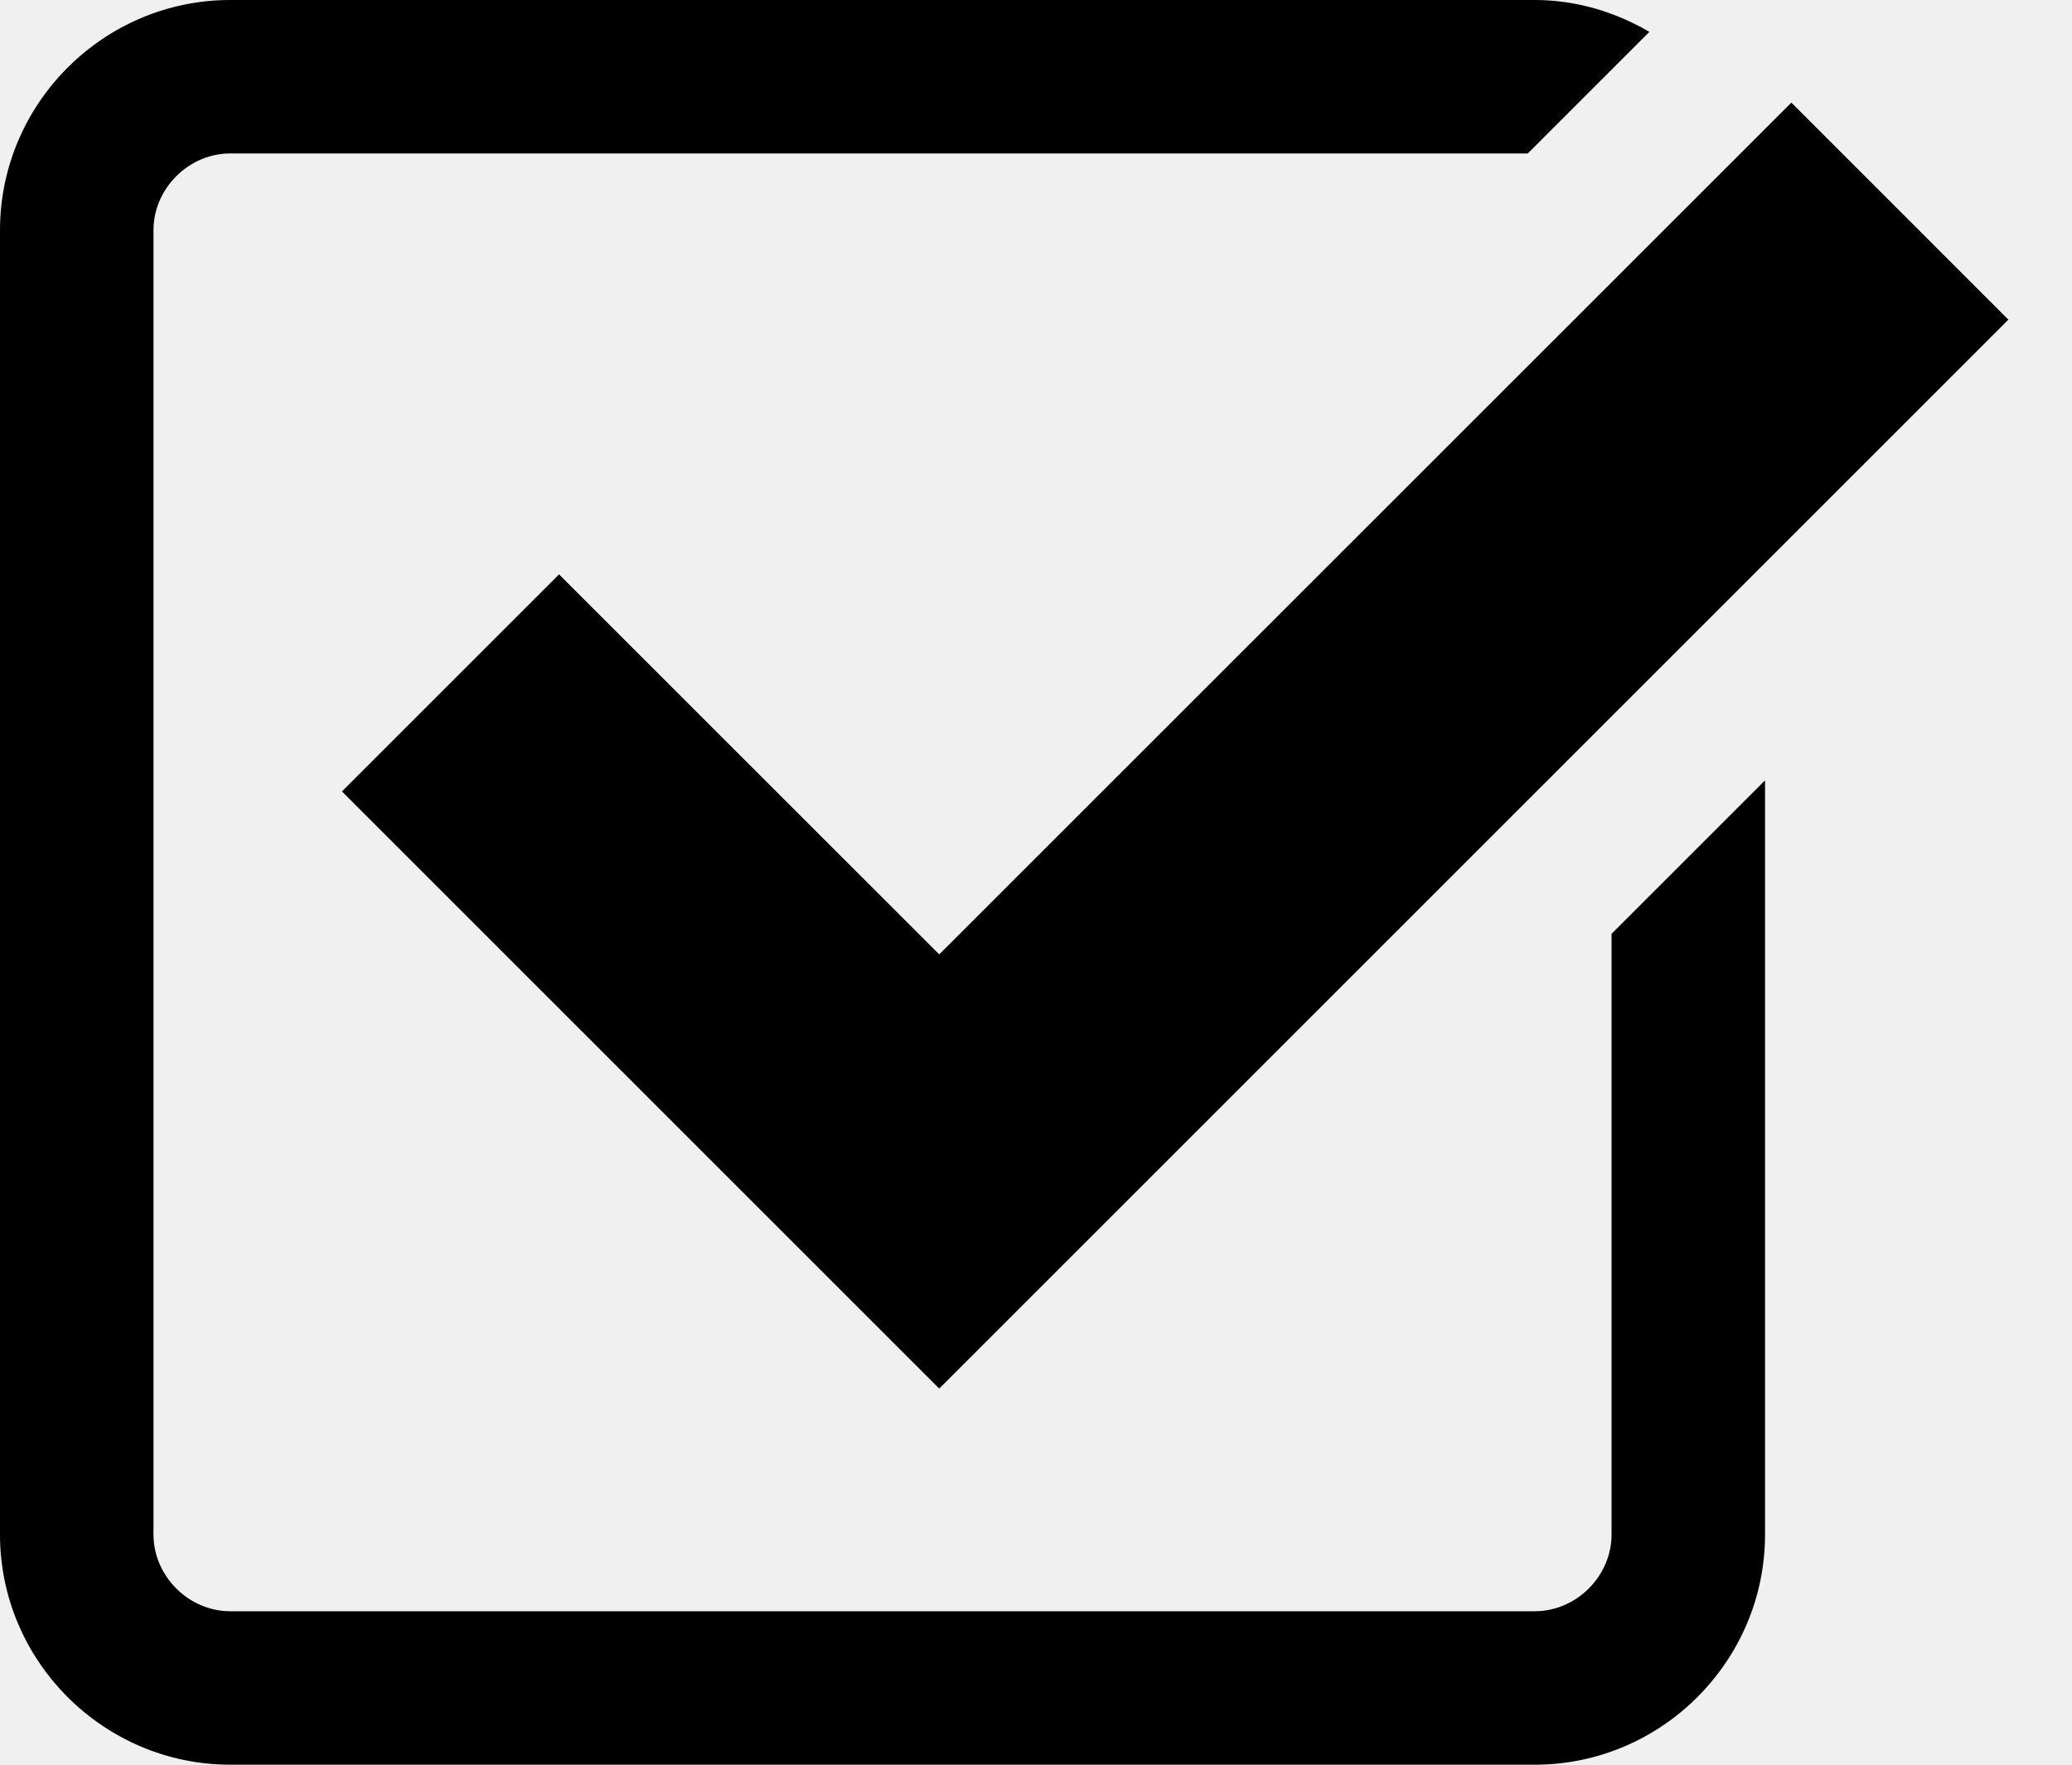
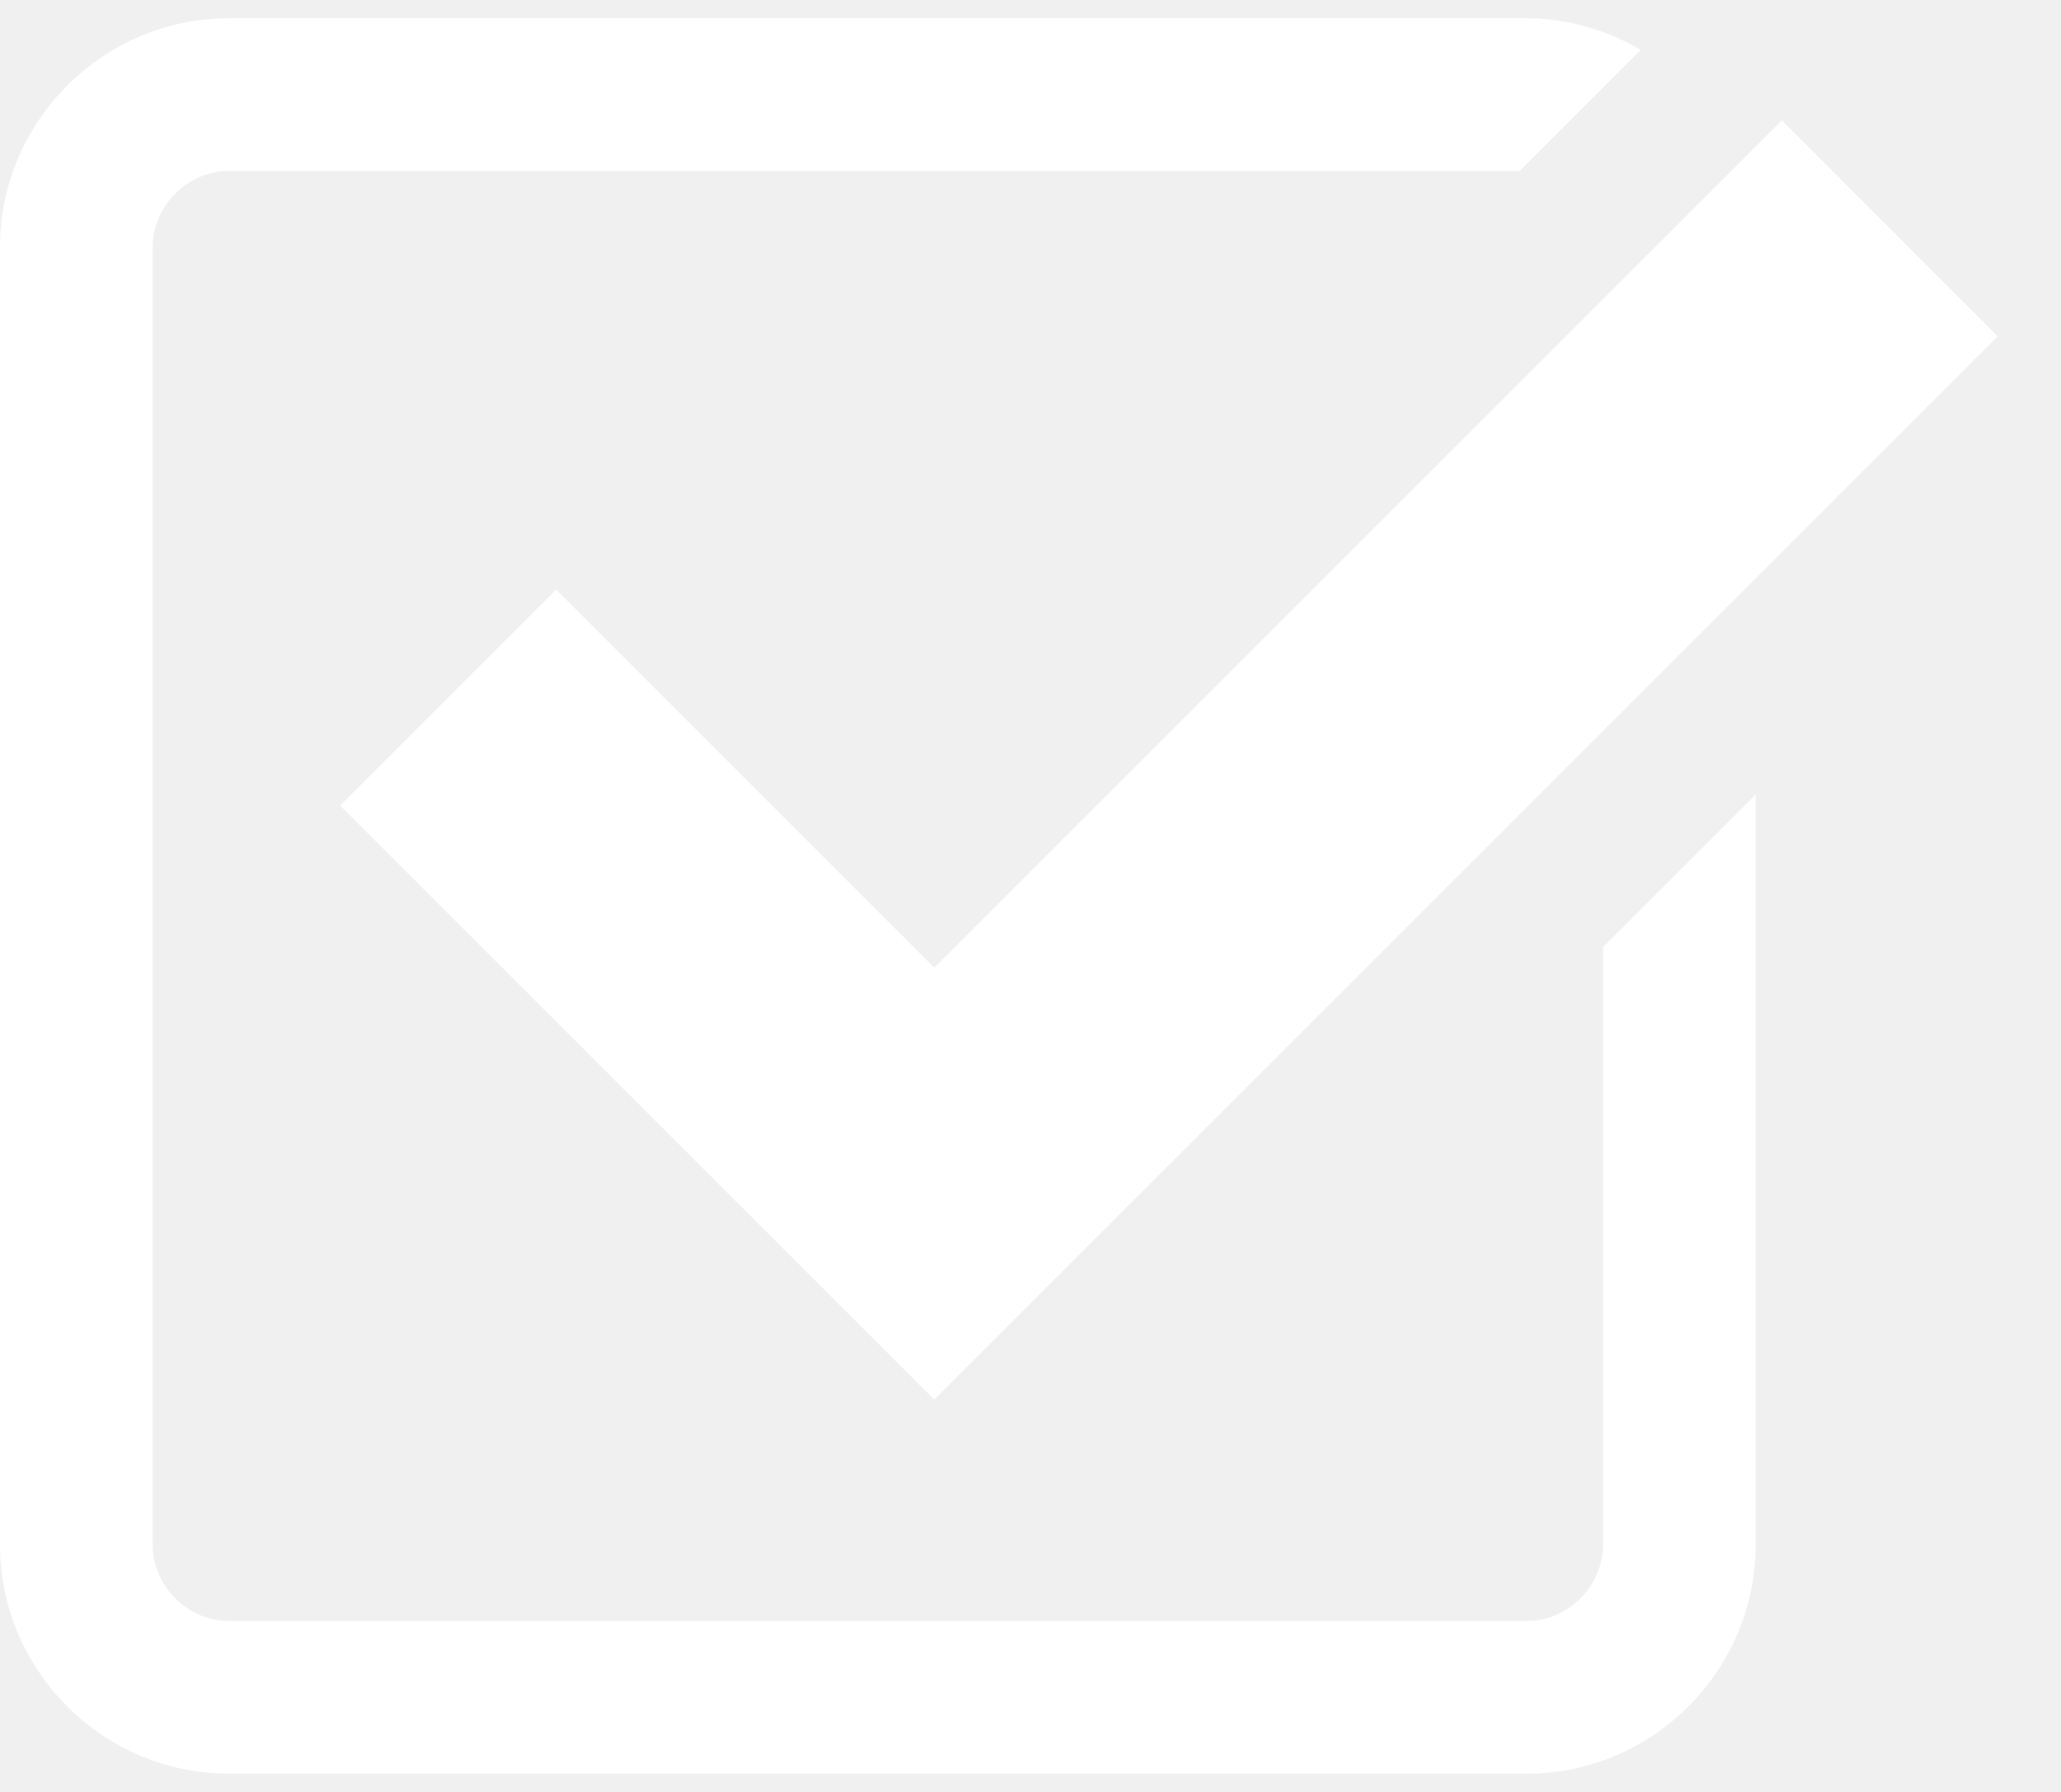
- <svg xmlns="http://www.w3.org/2000/svg" version="1.1" x="0px" y="0px" width="27px" height="23px" viewBox="0 0 27 23" enable-background="new 0 0 27 23" xml:space="preserve">
-   <g id="Layer_1">
- </g>
-   <g id="Layer_2">
-     <g>
-       <polygon points="7.285,7.486 4.456,10.315 12.239,18.098 26.171,4.166 23.343,1.337 12.239,12.439   " />
-       <path d="M21,20c0,0.542-0.458,1-1,1H3c-0.542,0-1-0.458-1-1V3c0-0.542,0.458-1,1-1h16.908l1.585-1.585C21.051,0.158,20.545,0,20,0    H3C1.35,0,0,1.35,0,3v17c0,1.65,1.35,3,3,3h17c1.65,0,3-1.35,3-3v-9.829l-2,2V20z" />
-     </g>
-   </g>
+ <svg xmlns="http://www.w3.org/2000/svg" width="23" height="20" viewBox="0 0 27 23">
+   <path fill="#FFFFFF" d="M7.285 7.486l-2.829 2.829 7.783 7.783L26.171 4.166l-2.828-2.829-11.104 11.102z" />
+   <path fill="#FFFFFF" d="M21 20c0 .542-.458 1-1 1H3c-.542 0-1-.458-1-1V3c0-.542.458-1 1-1h16.908L21.493.415A2.96 2.96 0 0 0 20 0H3C1.35 0 0 1.35 0 3v17c0 1.65 1.35 3 3 3h17c1.65 0 3-1.35 3-3v-9.829l-2 2V20z" />
</svg>
